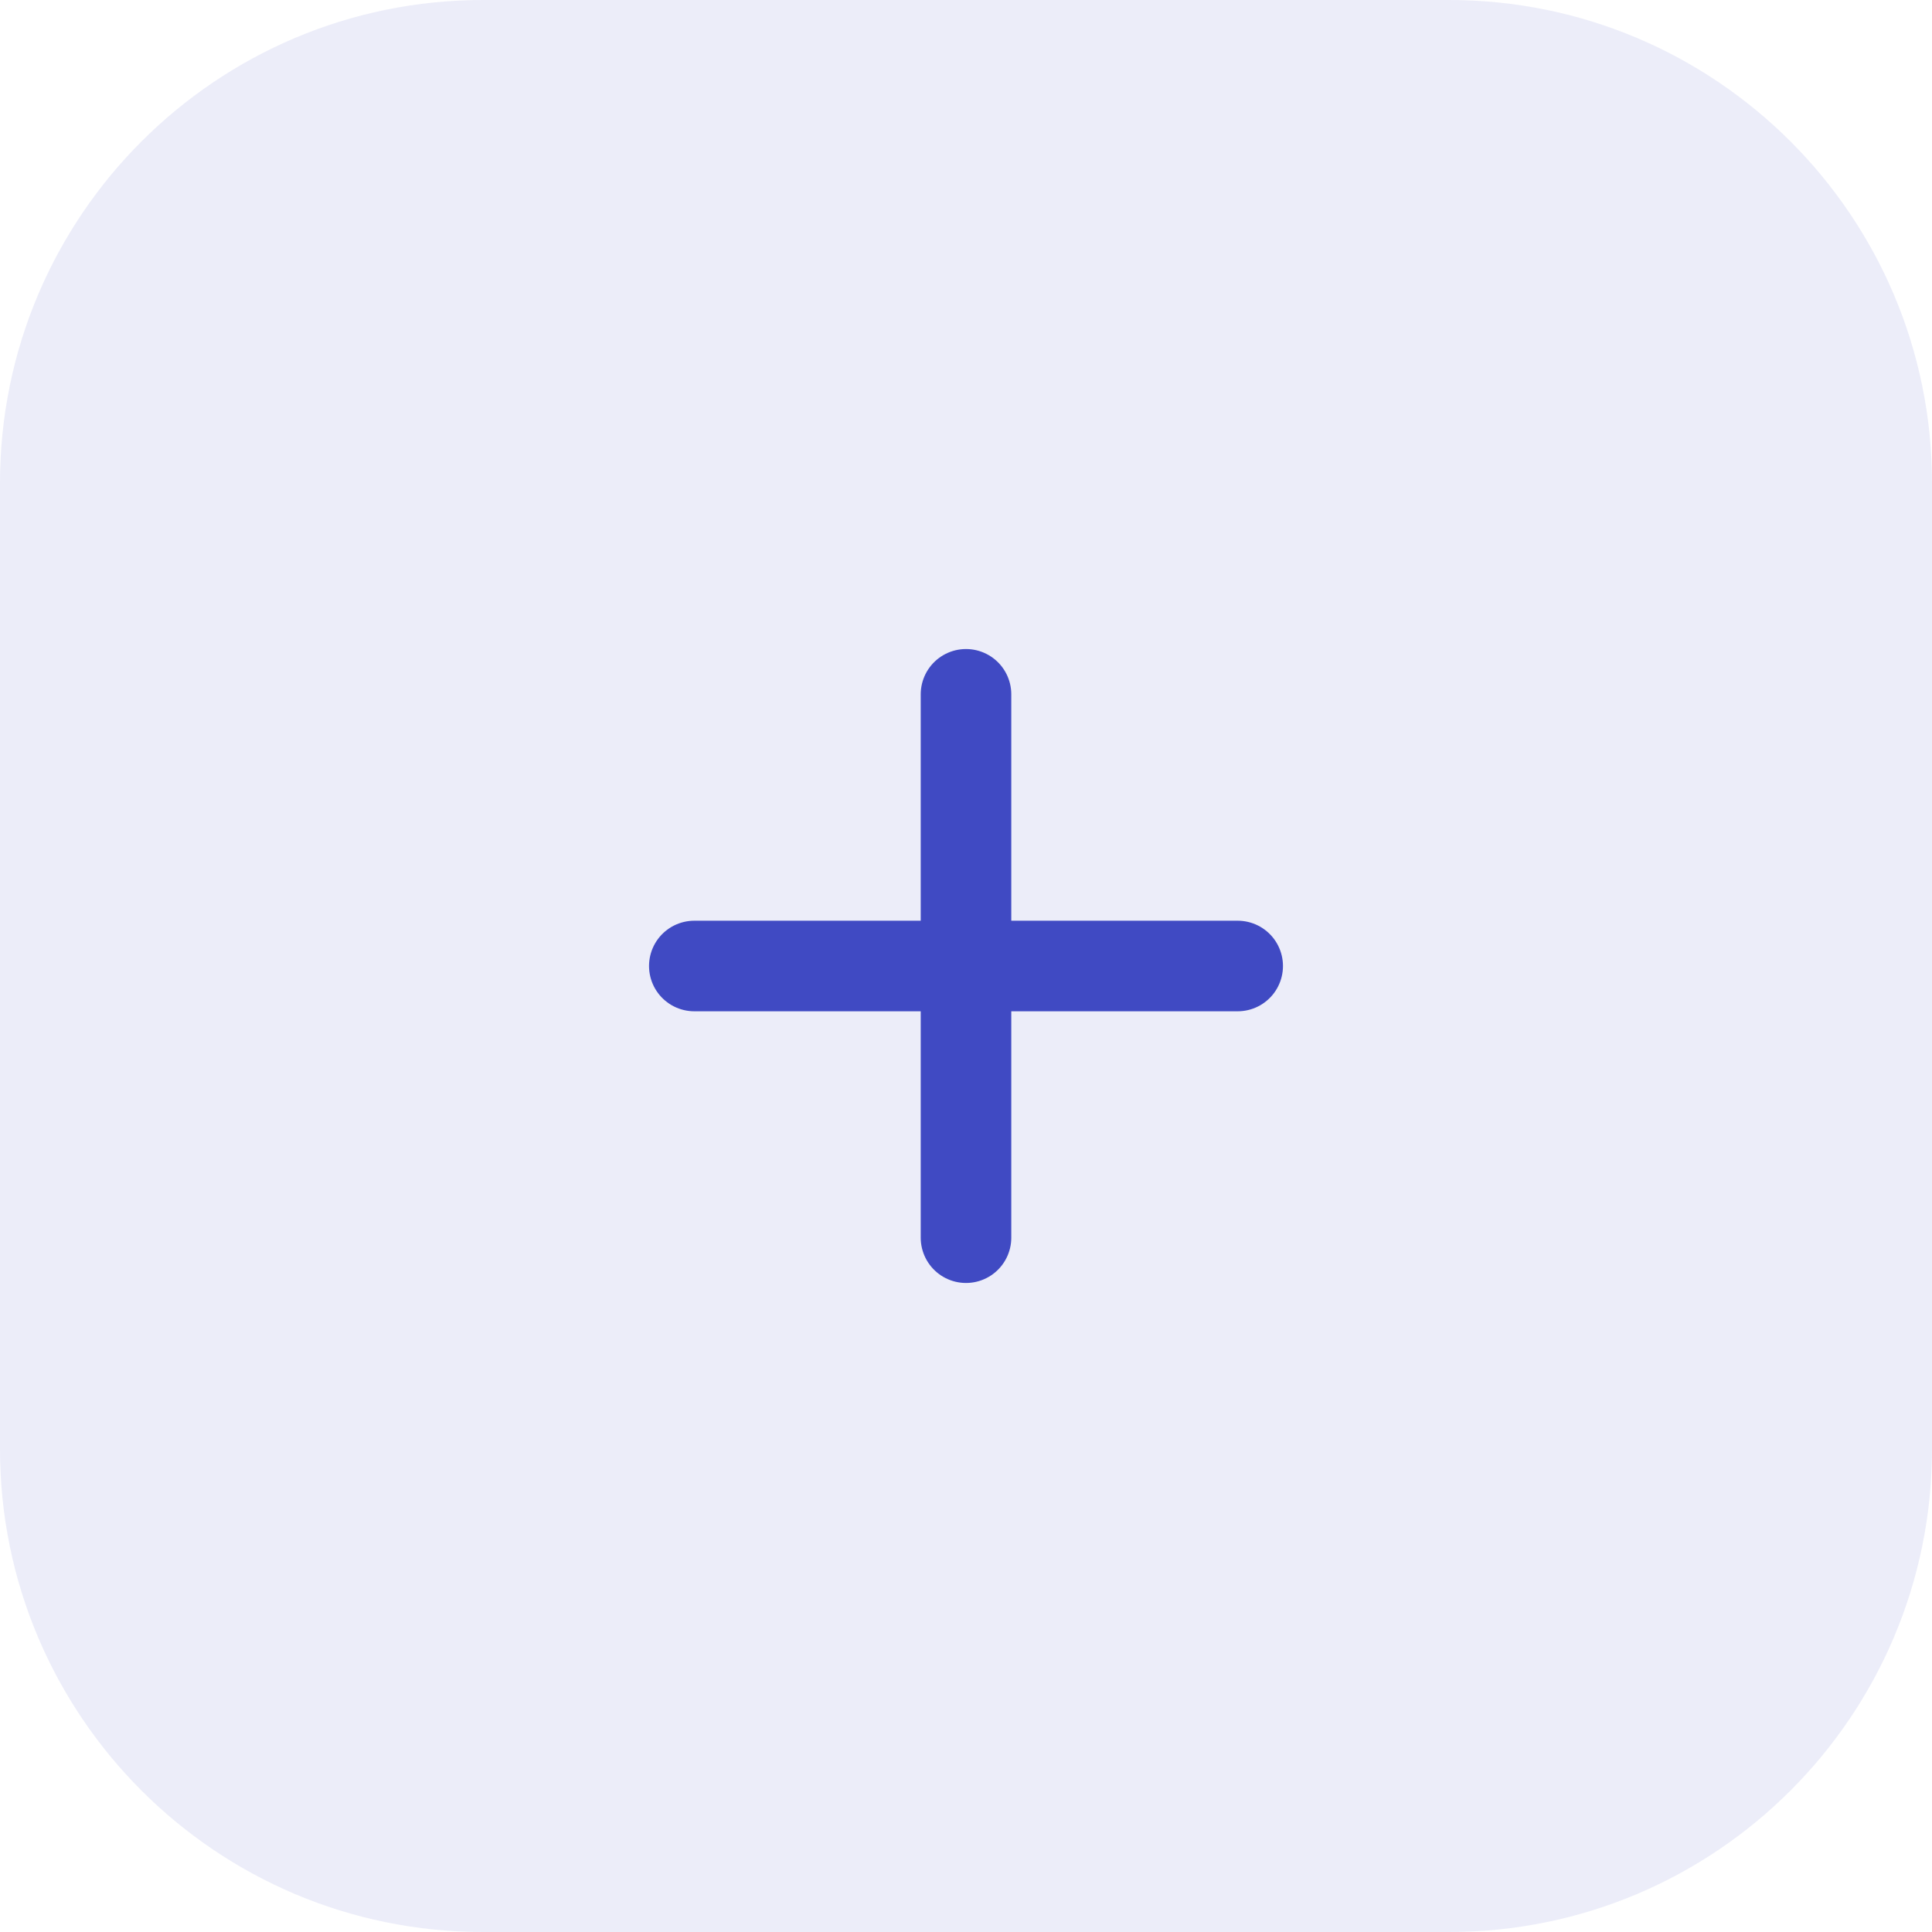
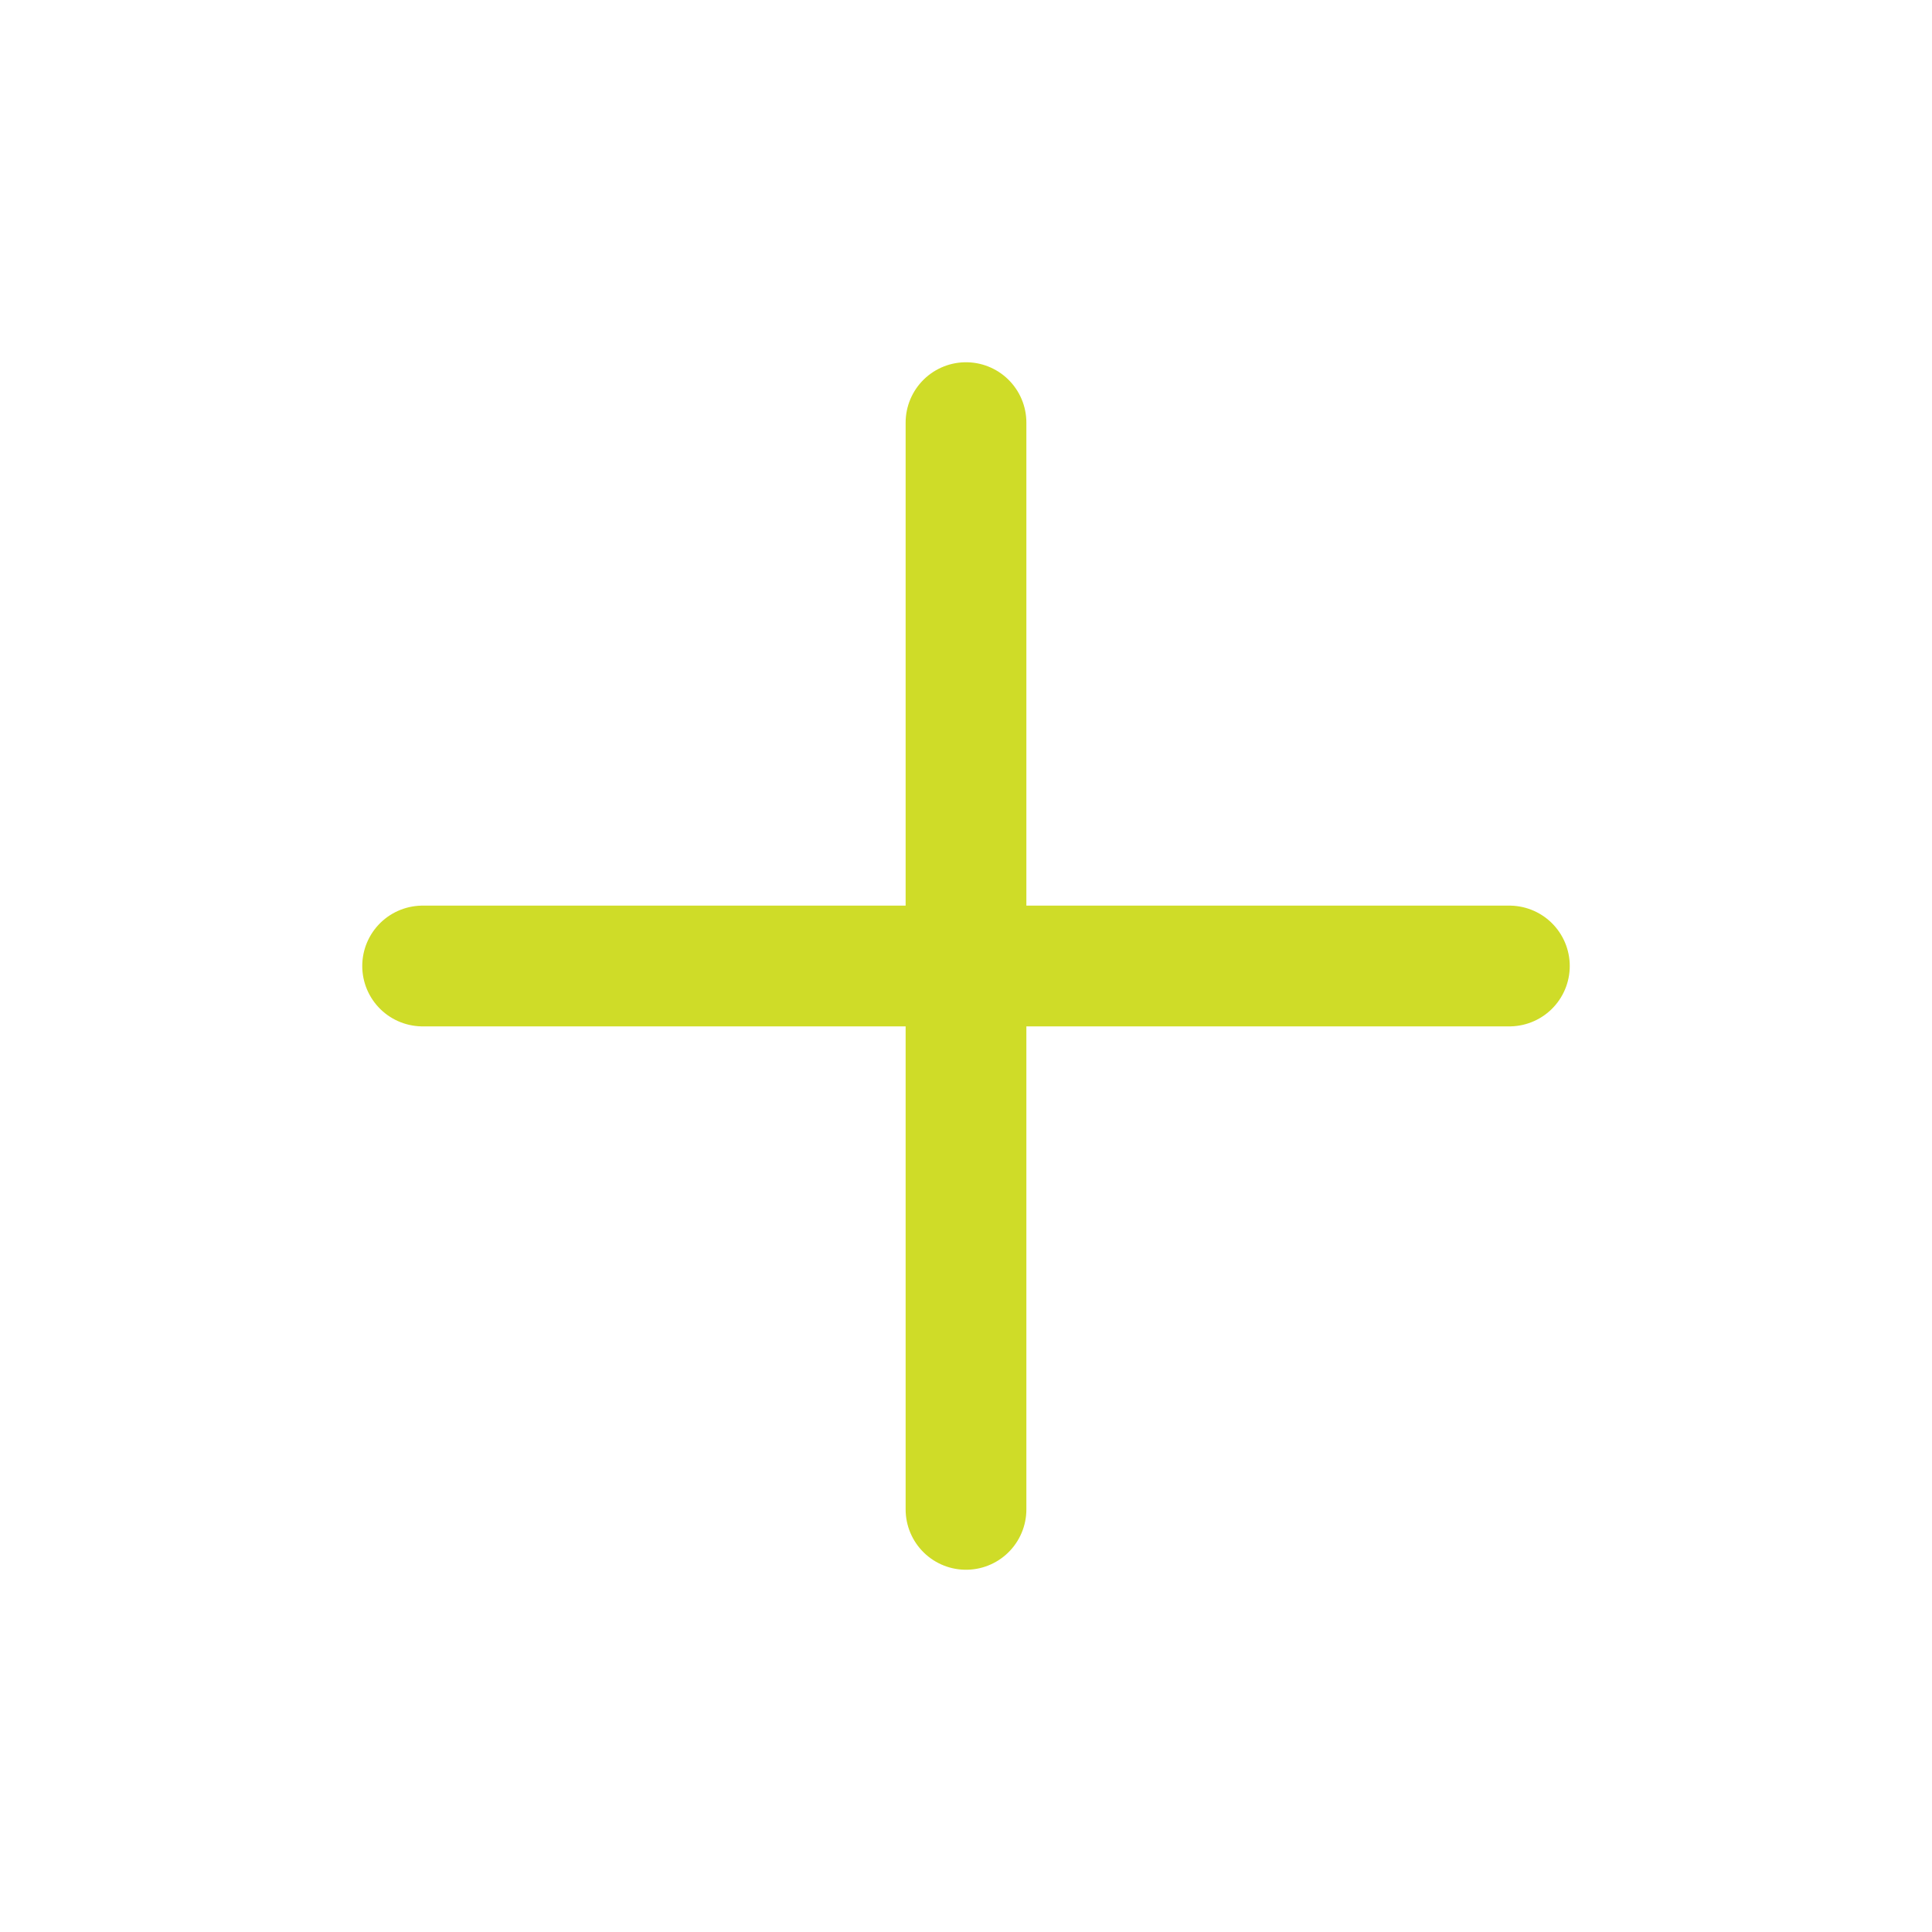
<svg xmlns="http://www.w3.org/2000/svg" width="32" height="32" viewBox="0 0 32 32" fill="none">
-   <rect width="32" height="32" rx="8" fill="#404AC3" fill-opacity="0.1" />
-   <path d="M16 11.5V20.5" stroke="#404AC3" stroke-width="1.5" stroke-linecap="round" stroke-linejoin="round" />
-   <path d="M11.5 16H20.5" stroke="#404AC3" stroke-width="1.5" stroke-linecap="round" stroke-linejoin="round" />
+   <path d="M16 7V25" stroke="#CFDC28" stroke-width="2" stroke-linecap="round" stroke-linejoin="round" />
+   <path d="M7 16H25" stroke="#CFDC28" stroke-width="2" stroke-linecap="round" stroke-linejoin="round" />
</svg>
